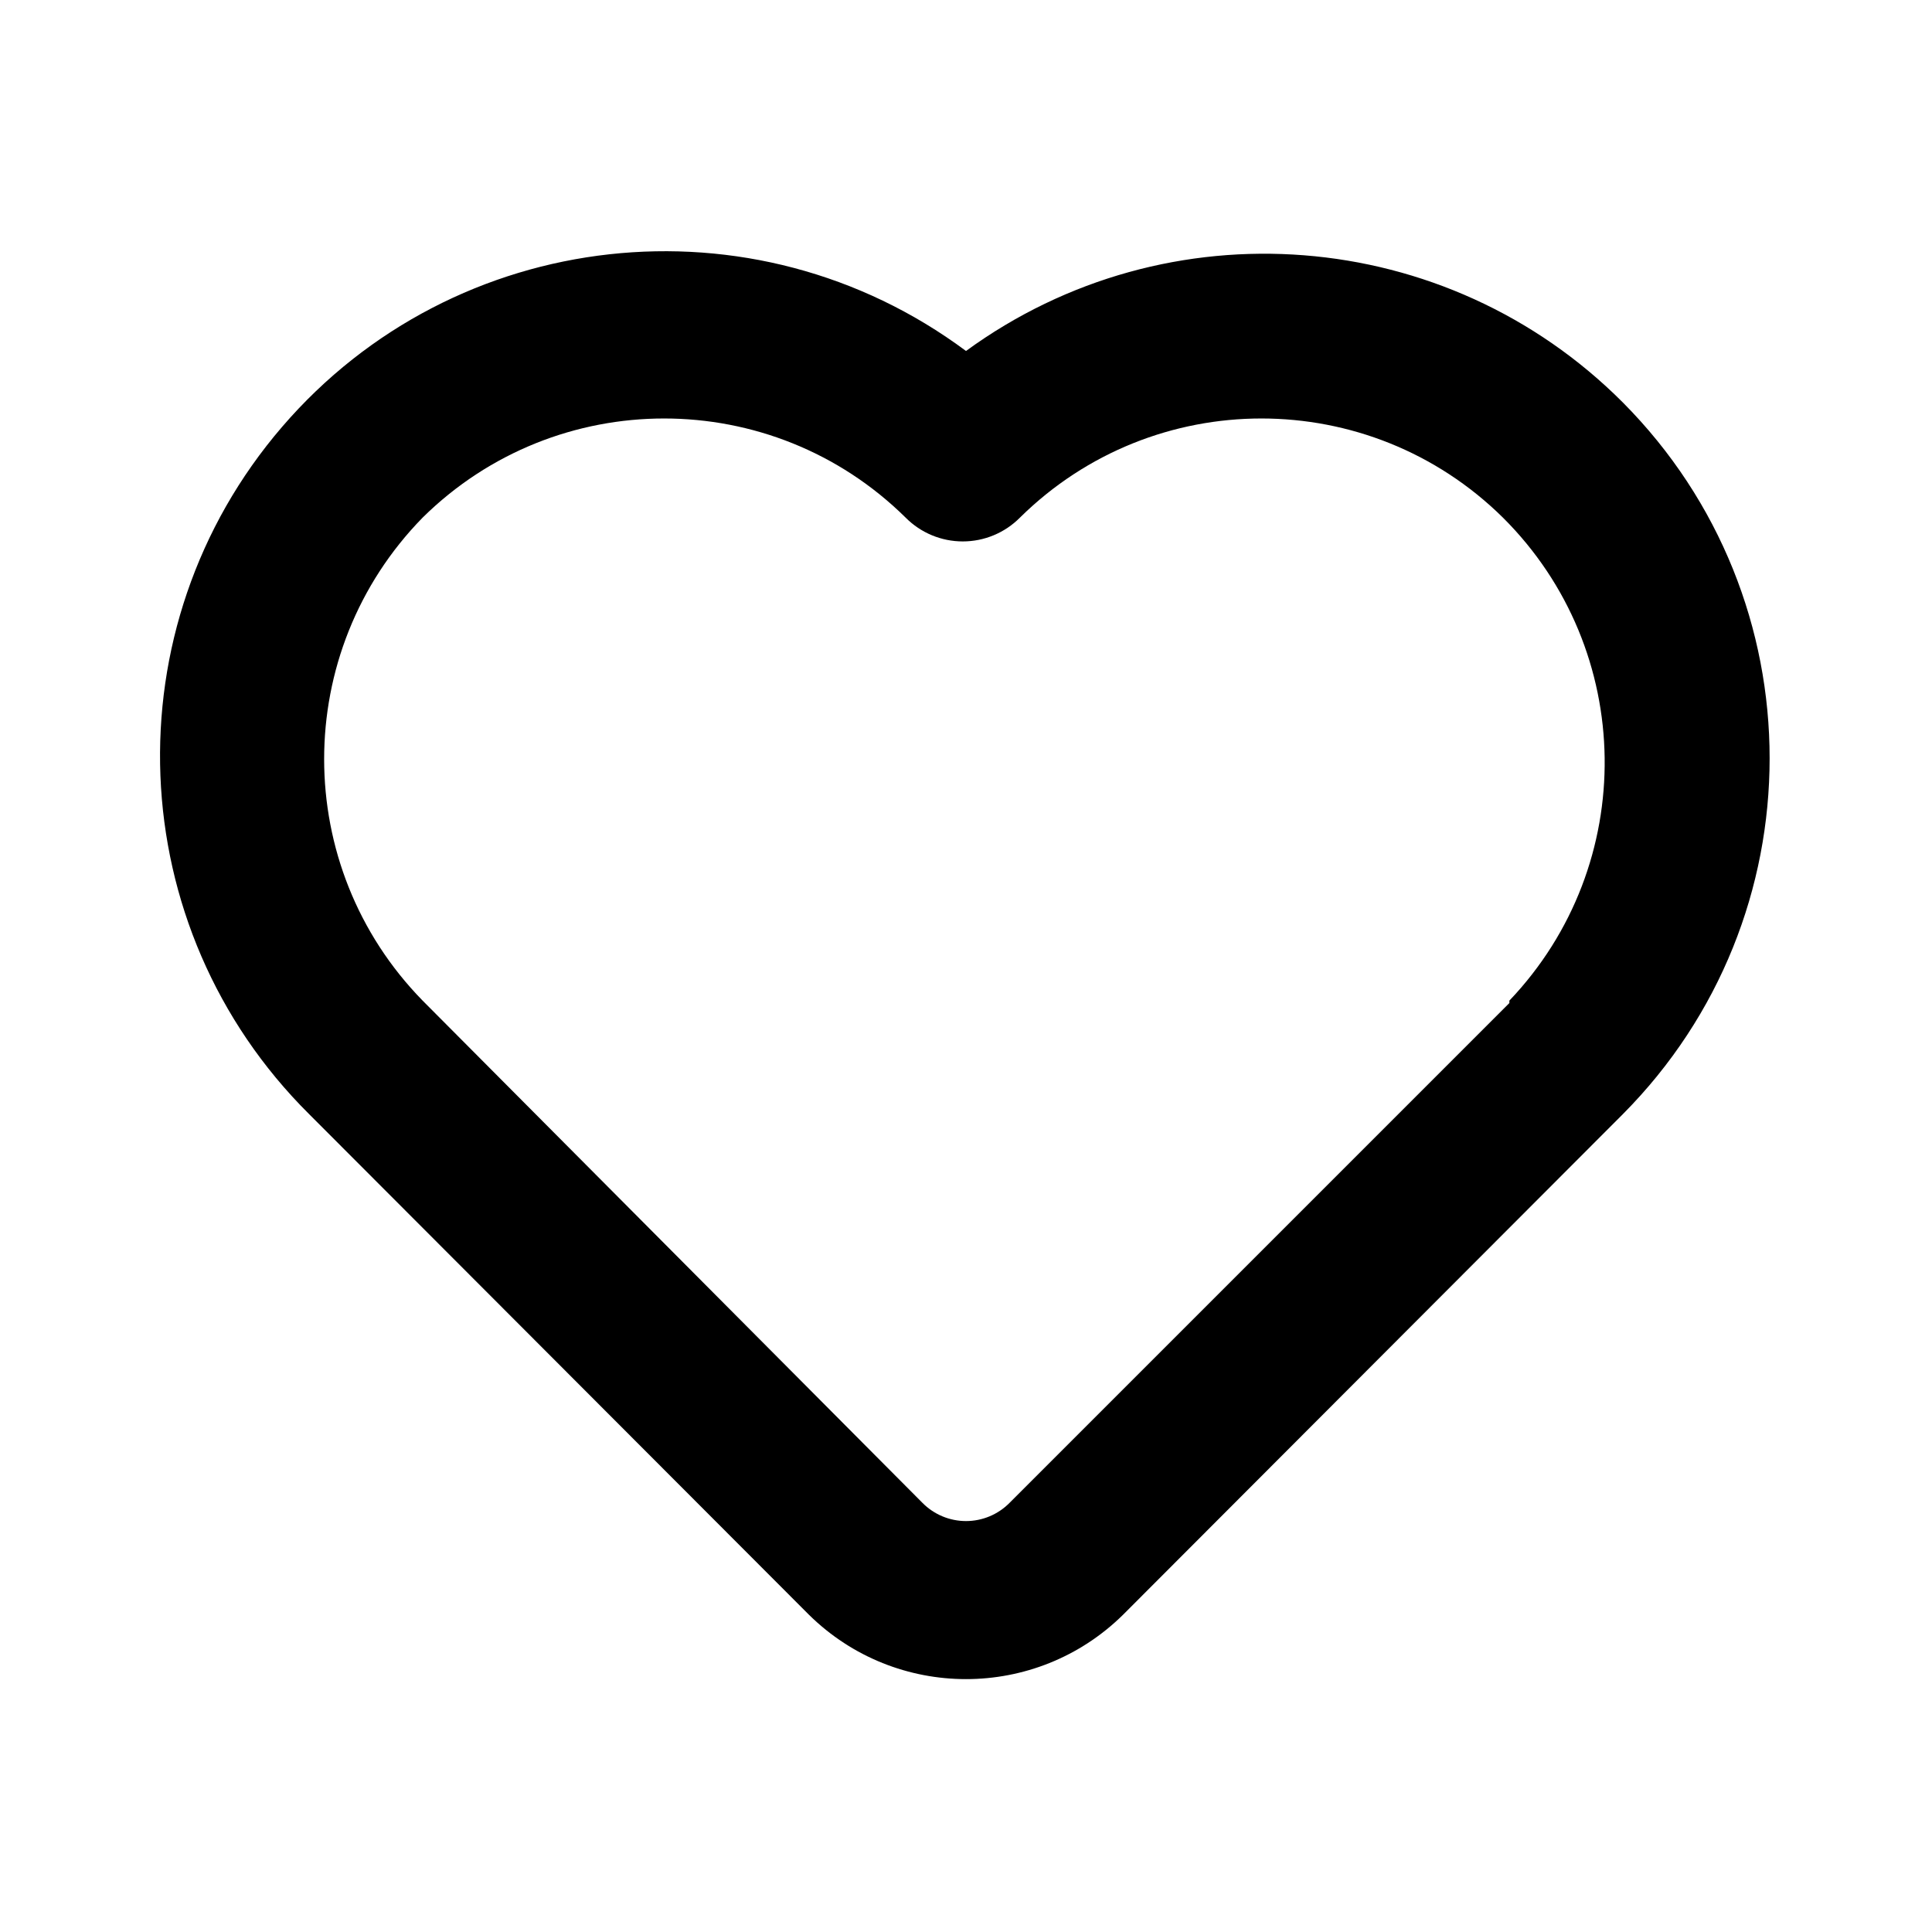
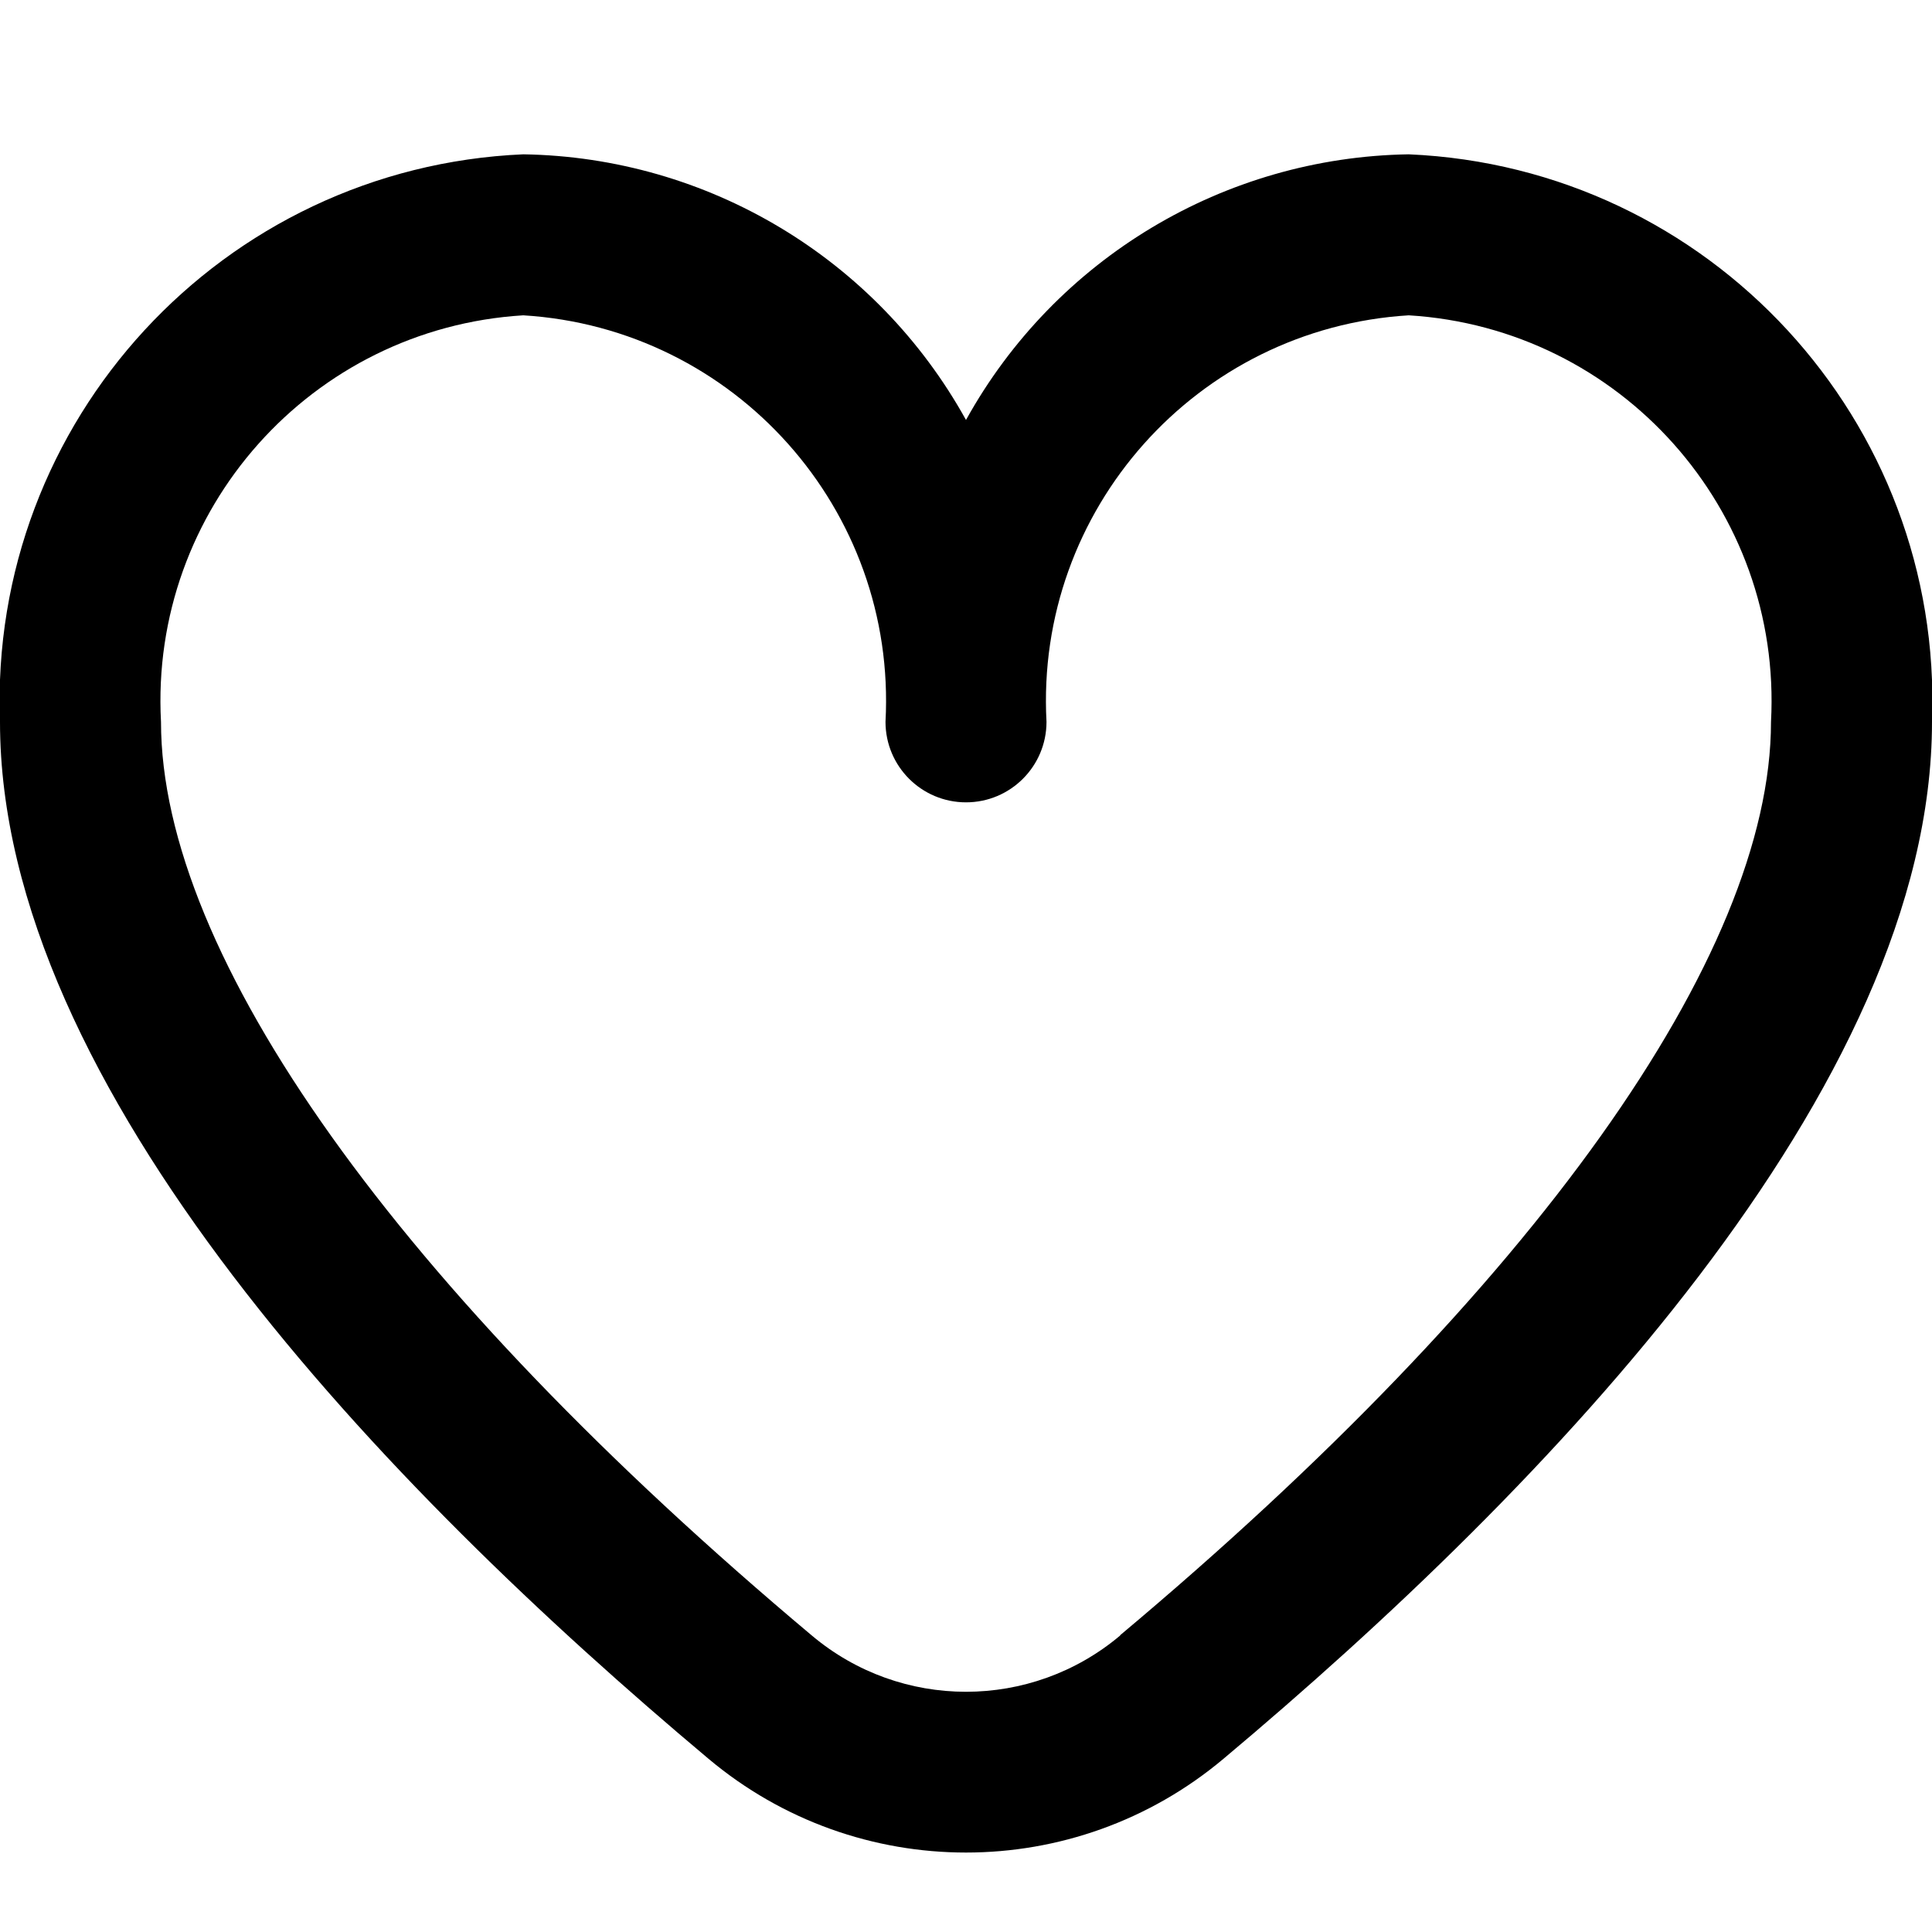
- <svg xmlns="http://www.w3.org/2000/svg" width="512" height="512" viewBox="0 0 24 24">
-   <path fill="#000000" d="M20.16 5A6.29 6.29 0 0 0 12 4.36a6.27 6.27 0 0 0-8.16 9.48l6.21 6.22a2.78 2.78 0 0 0 3.9 0l6.21-6.22a6.27 6.27 0 0 0 0-8.84Zm-1.41 7.46l-6.21 6.21a.76.76 0 0 1-1.08 0l-6.21-6.24a4.29 4.29 0 0 1 0-6a4.27 4.27 0 0 1 6 0a1 1 0 0 0 1.42 0a4.27 4.27 0 0 1 6 0a4.29 4.29 0 0 1 .08 6Z" />
+ <svg xmlns="http://www.w3.org/2000/svg" id="Outline" viewBox="0 0 24 24" width="512" height="512">
+   <path d="M17.5,1.917a6.4,6.4,0,0,0-5.5,3.3,6.4,6.4,0,0,0-5.5-3.3A6.8,6.8,0,0,0,0,8.967c0,4.547,4.786,9.513,8.8,12.88a4.974,4.974,0,0,0,6.4,0C19.214,18.48,24,13.514,24,8.967A6.8,6.8,0,0,0,17.5,1.917Zm-3.585,18.4a2.973,2.973,0,0,1-3.83,0C4.947,16.006,2,11.87,2,8.967a4.8,4.8,0,0,1,4.5-5.05A4.8,4.8,0,0,1,11,8.967a1,1,0,0,0,2,0,4.8,4.8,0,0,1,4.5-5.05A4.8,4.8,0,0,1,22,8.967C22,11.87,19.053,16.006,13.915,20.313Z" />
</svg>
